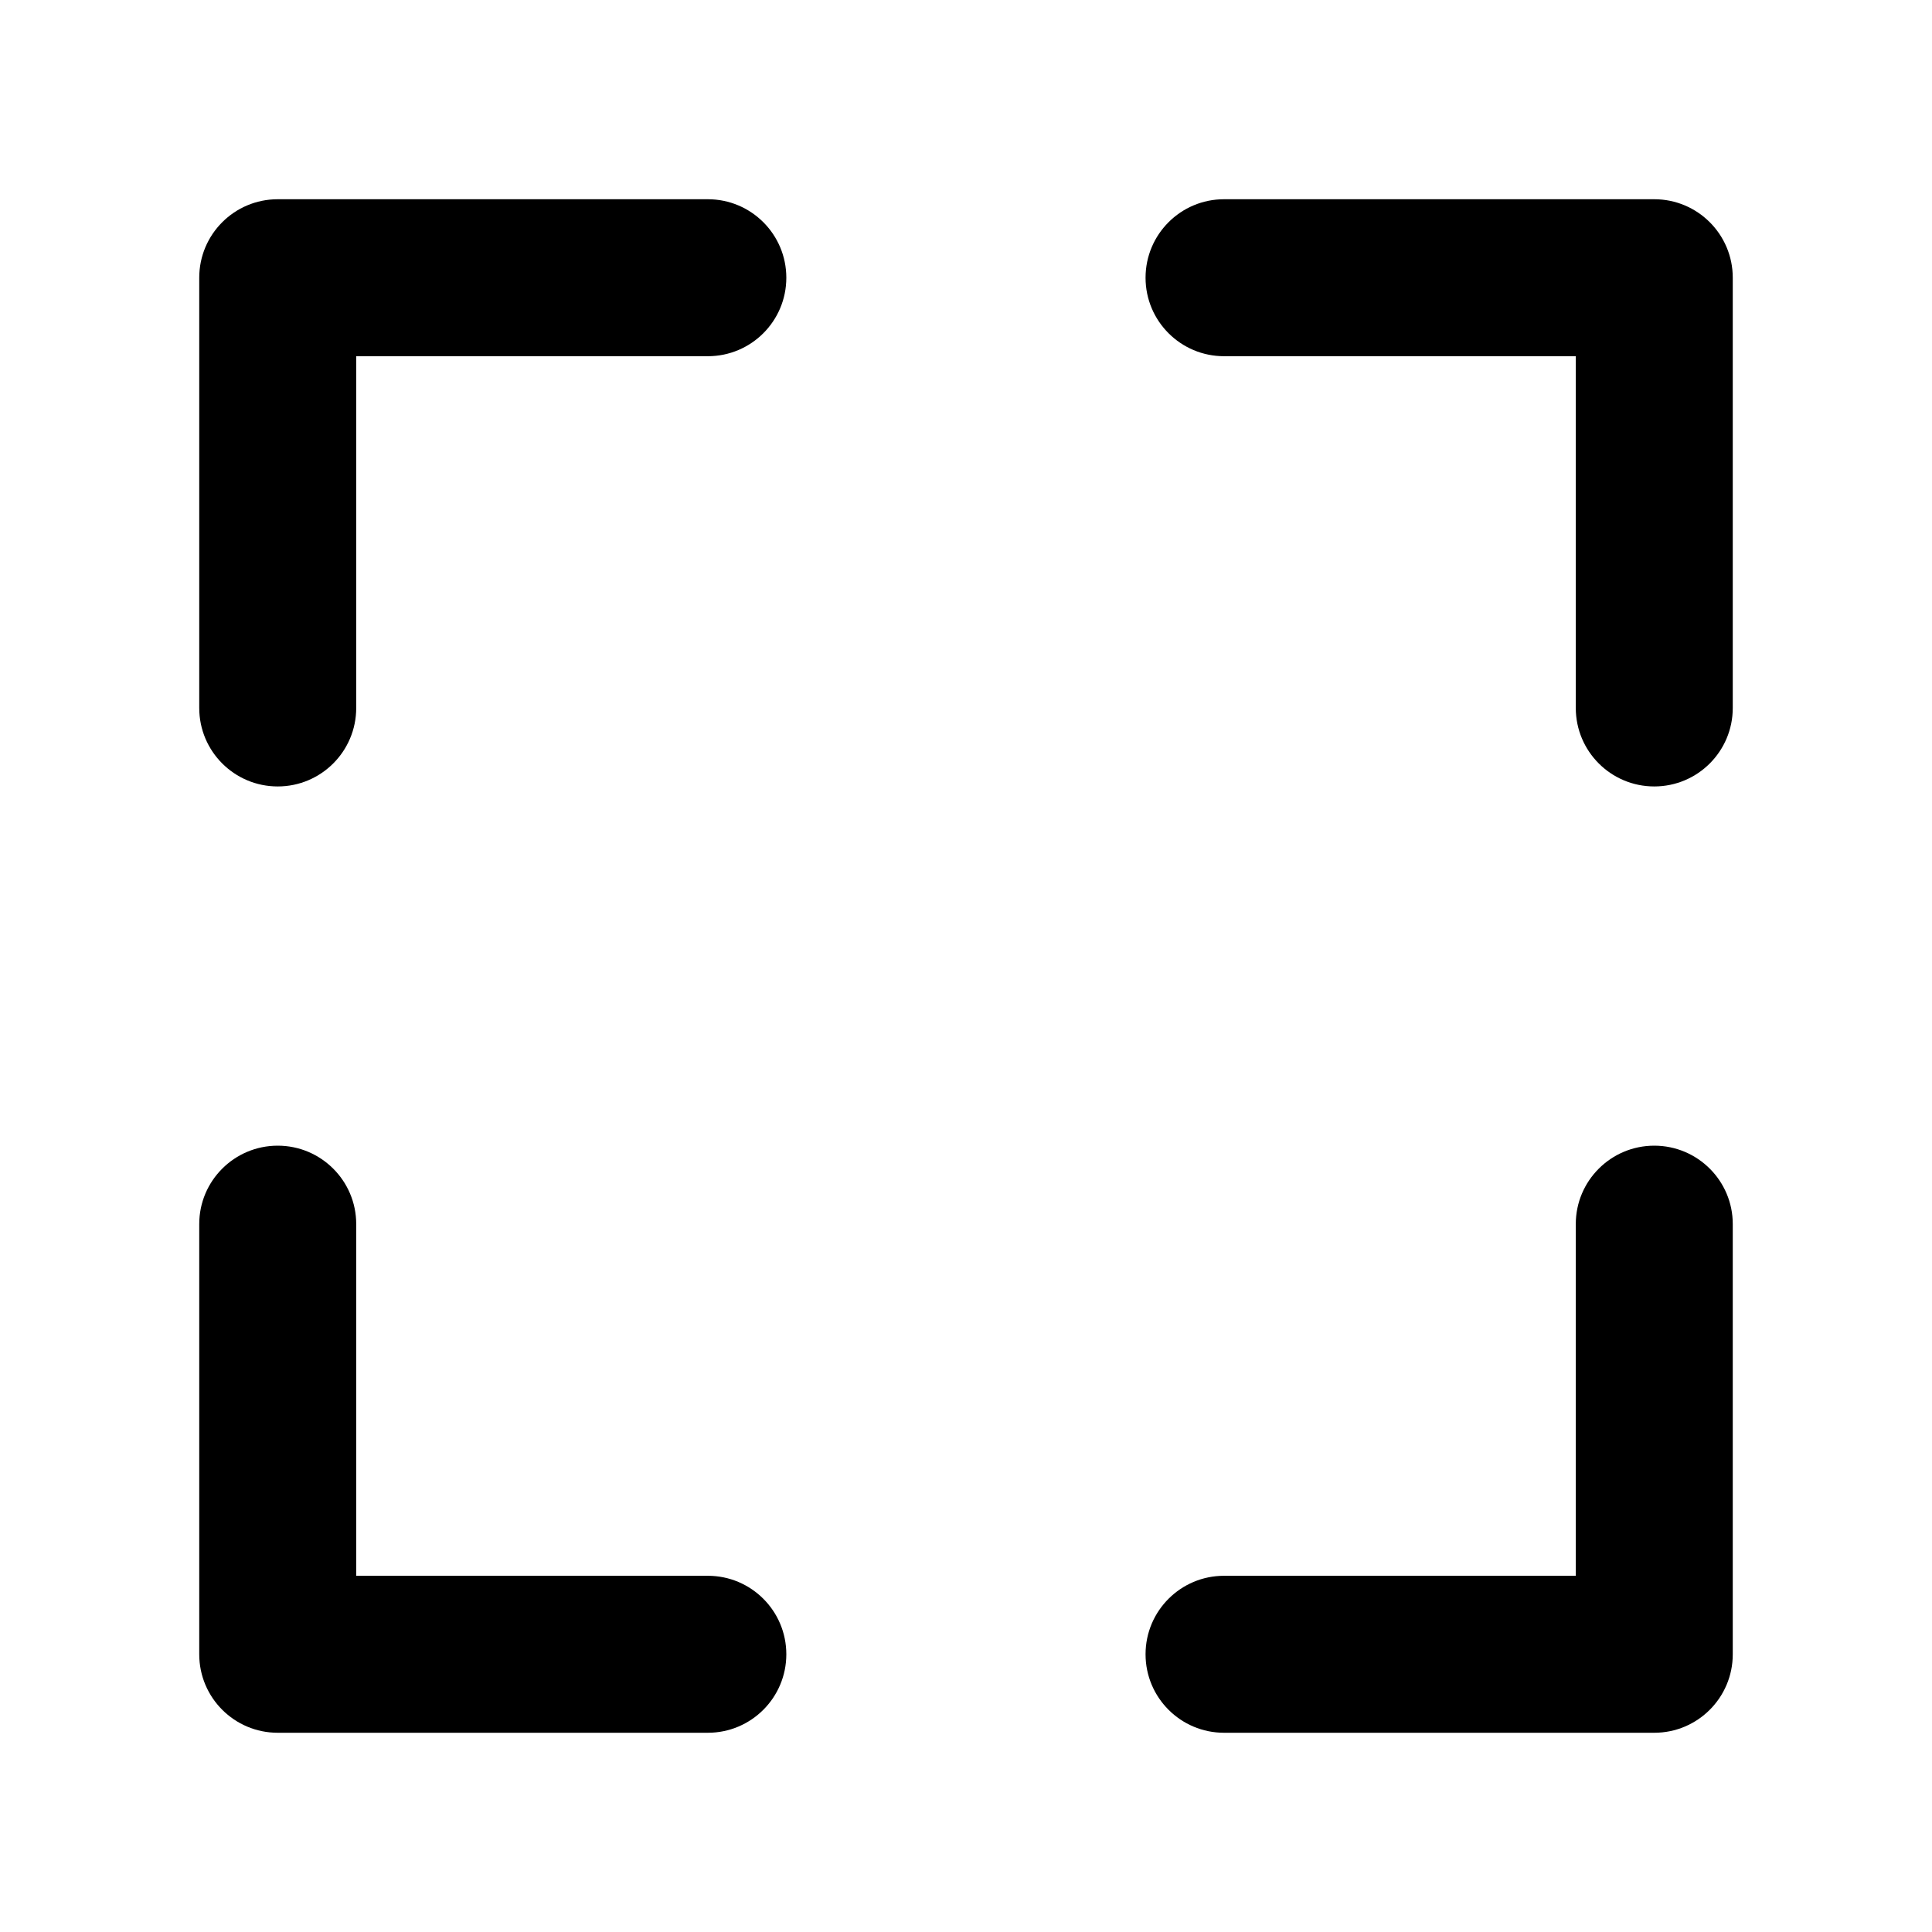
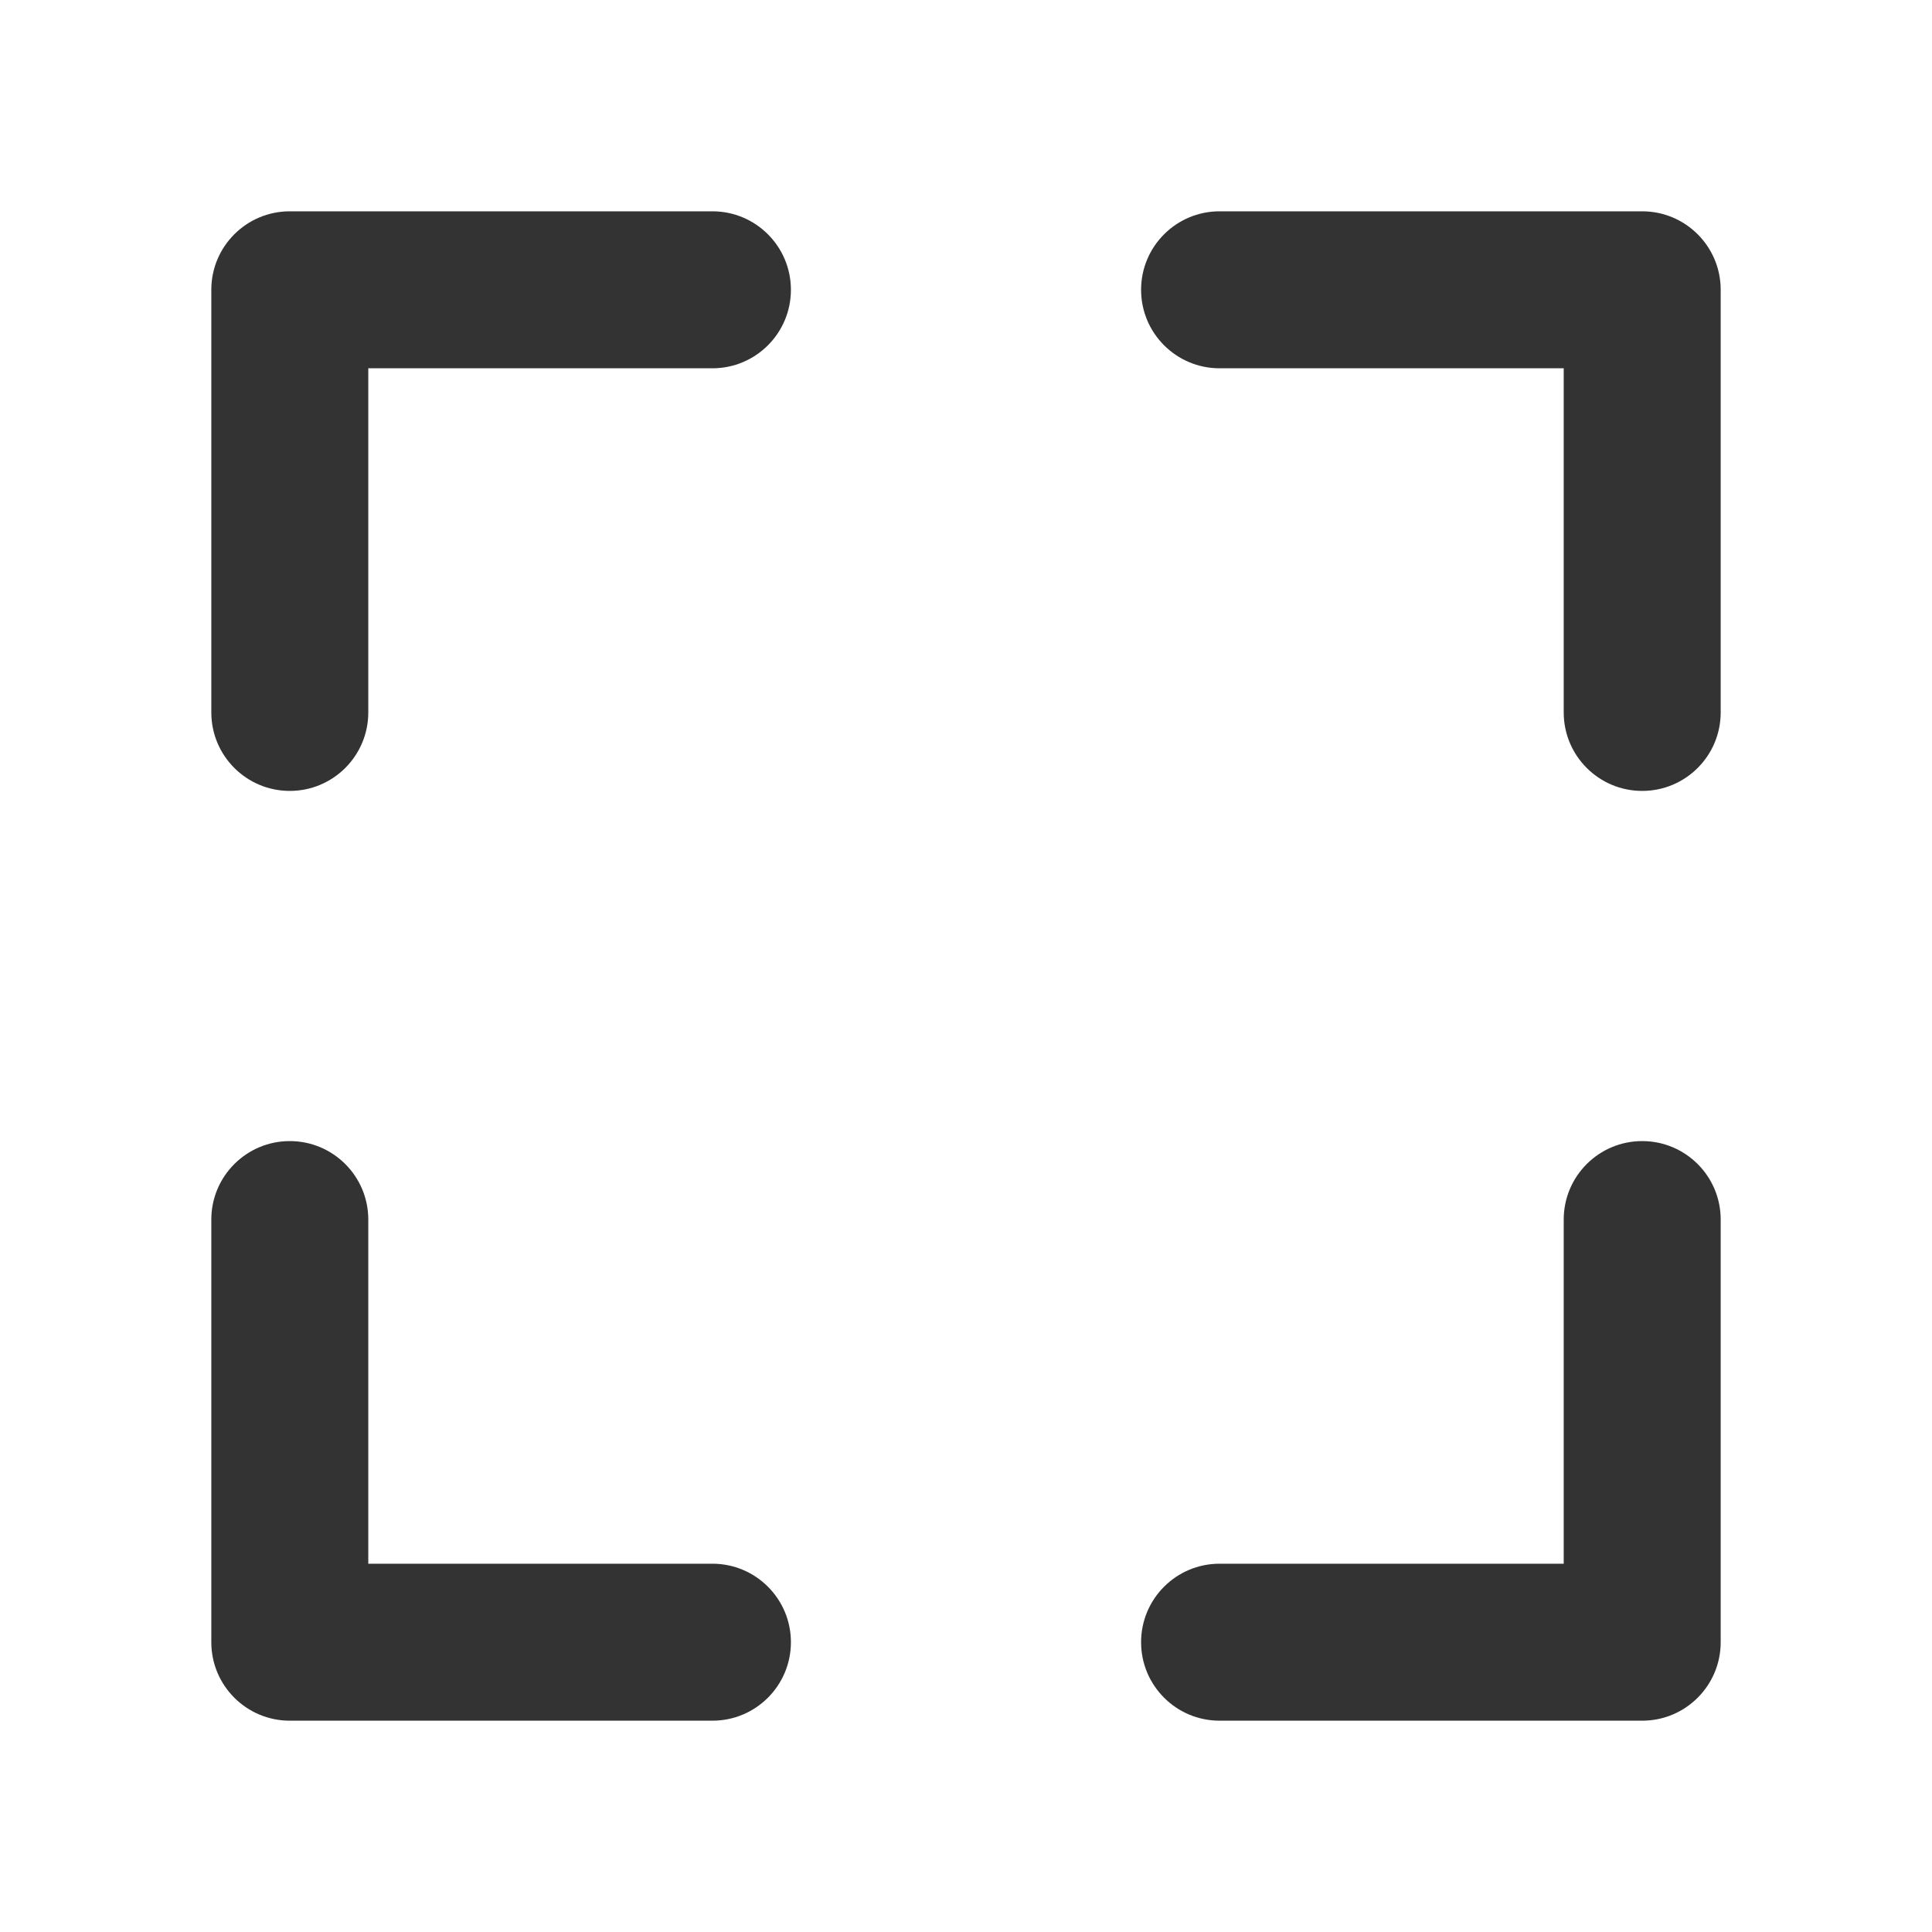
<svg xmlns="http://www.w3.org/2000/svg" width="16" height="16" viewBox="0 0 16 16" fill="none">
-   <path fill-rule="evenodd" clip-rule="evenodd" d="M1.65 2.3C1.65 1.941 1.941 1.65 2.3 1.65H5.862C6.221 1.65 6.512 1.941 6.512 2.3C6.512 2.659 6.221 2.95 5.862 2.95H2.95V5.863C2.95 6.222 2.659 6.513 2.3 6.513C1.941 6.513 1.65 6.222 1.65 5.863V2.3ZM9.487 2.3C9.487 1.941 9.778 1.65 10.137 1.65H13.7C14.059 1.65 14.35 1.941 14.35 2.3V5.863C14.35 6.222 14.059 6.513 13.7 6.513C13.341 6.513 13.05 6.222 13.05 5.863V2.95H10.137C9.778 2.95 9.487 2.659 9.487 2.3ZM2.3 9.488C2.659 9.488 2.95 9.779 2.95 10.137V13.05H5.862C6.221 13.05 6.512 13.341 6.512 13.7C6.512 14.059 6.221 14.35 5.862 14.35H2.3C1.941 14.35 1.65 14.059 1.65 13.7V10.137C1.65 9.779 1.941 9.488 2.3 9.488ZM13.7 9.488C14.059 9.488 14.35 9.779 14.35 10.137V13.7C14.35 14.059 14.059 14.35 13.7 14.35H10.137C9.778 14.35 9.487 14.059 9.487 13.7C9.487 13.341 9.778 13.05 10.137 13.05H13.05V10.137C13.05 9.779 13.341 9.488 13.7 9.488Z" fill="black" />
+   <path fill-rule="evenodd" clip-rule="evenodd" d="M1.75 2.4C1.75 2.041 2.041 1.75 2.4 1.75H5.9C6.259 1.75 6.55 2.041 6.55 2.4C6.55 2.759 6.259 3.05 5.9 3.05H3.05V5.9C3.05 6.259 2.759 6.55 2.4 6.55C2.041 6.55 1.75 6.259 1.75 5.9V2.4ZM9.45 2.4C9.45 2.041 9.741 1.75 10.1 1.75H13.6C13.959 1.75 14.25 2.041 14.25 2.4V5.9C14.25 6.259 13.959 6.55 13.6 6.55C13.241 6.55 12.95 6.259 12.95 5.9V3.05H10.1C9.741 3.05 9.45 2.759 9.45 2.4ZM2.4 9.45C2.759 9.45 3.05 9.741 3.05 10.1V12.95H5.9C6.259 12.95 6.55 13.241 6.55 13.6C6.55 13.959 6.259 14.25 5.9 14.25H2.4C2.041 14.25 1.75 13.959 1.75 13.6V10.1C1.75 9.741 2.041 9.45 2.4 9.45ZM13.6 9.45C13.959 9.45 14.25 9.741 14.25 10.1V13.6C14.25 13.959 13.959 14.25 13.6 14.25H10.1C9.741 14.25 9.45 13.959 9.45 13.6C9.45 13.241 9.741 12.95 10.1 12.95H12.95V10.1C12.95 9.741 13.241 9.45 13.6 9.45Z" fill="#333333" />
</svg>
